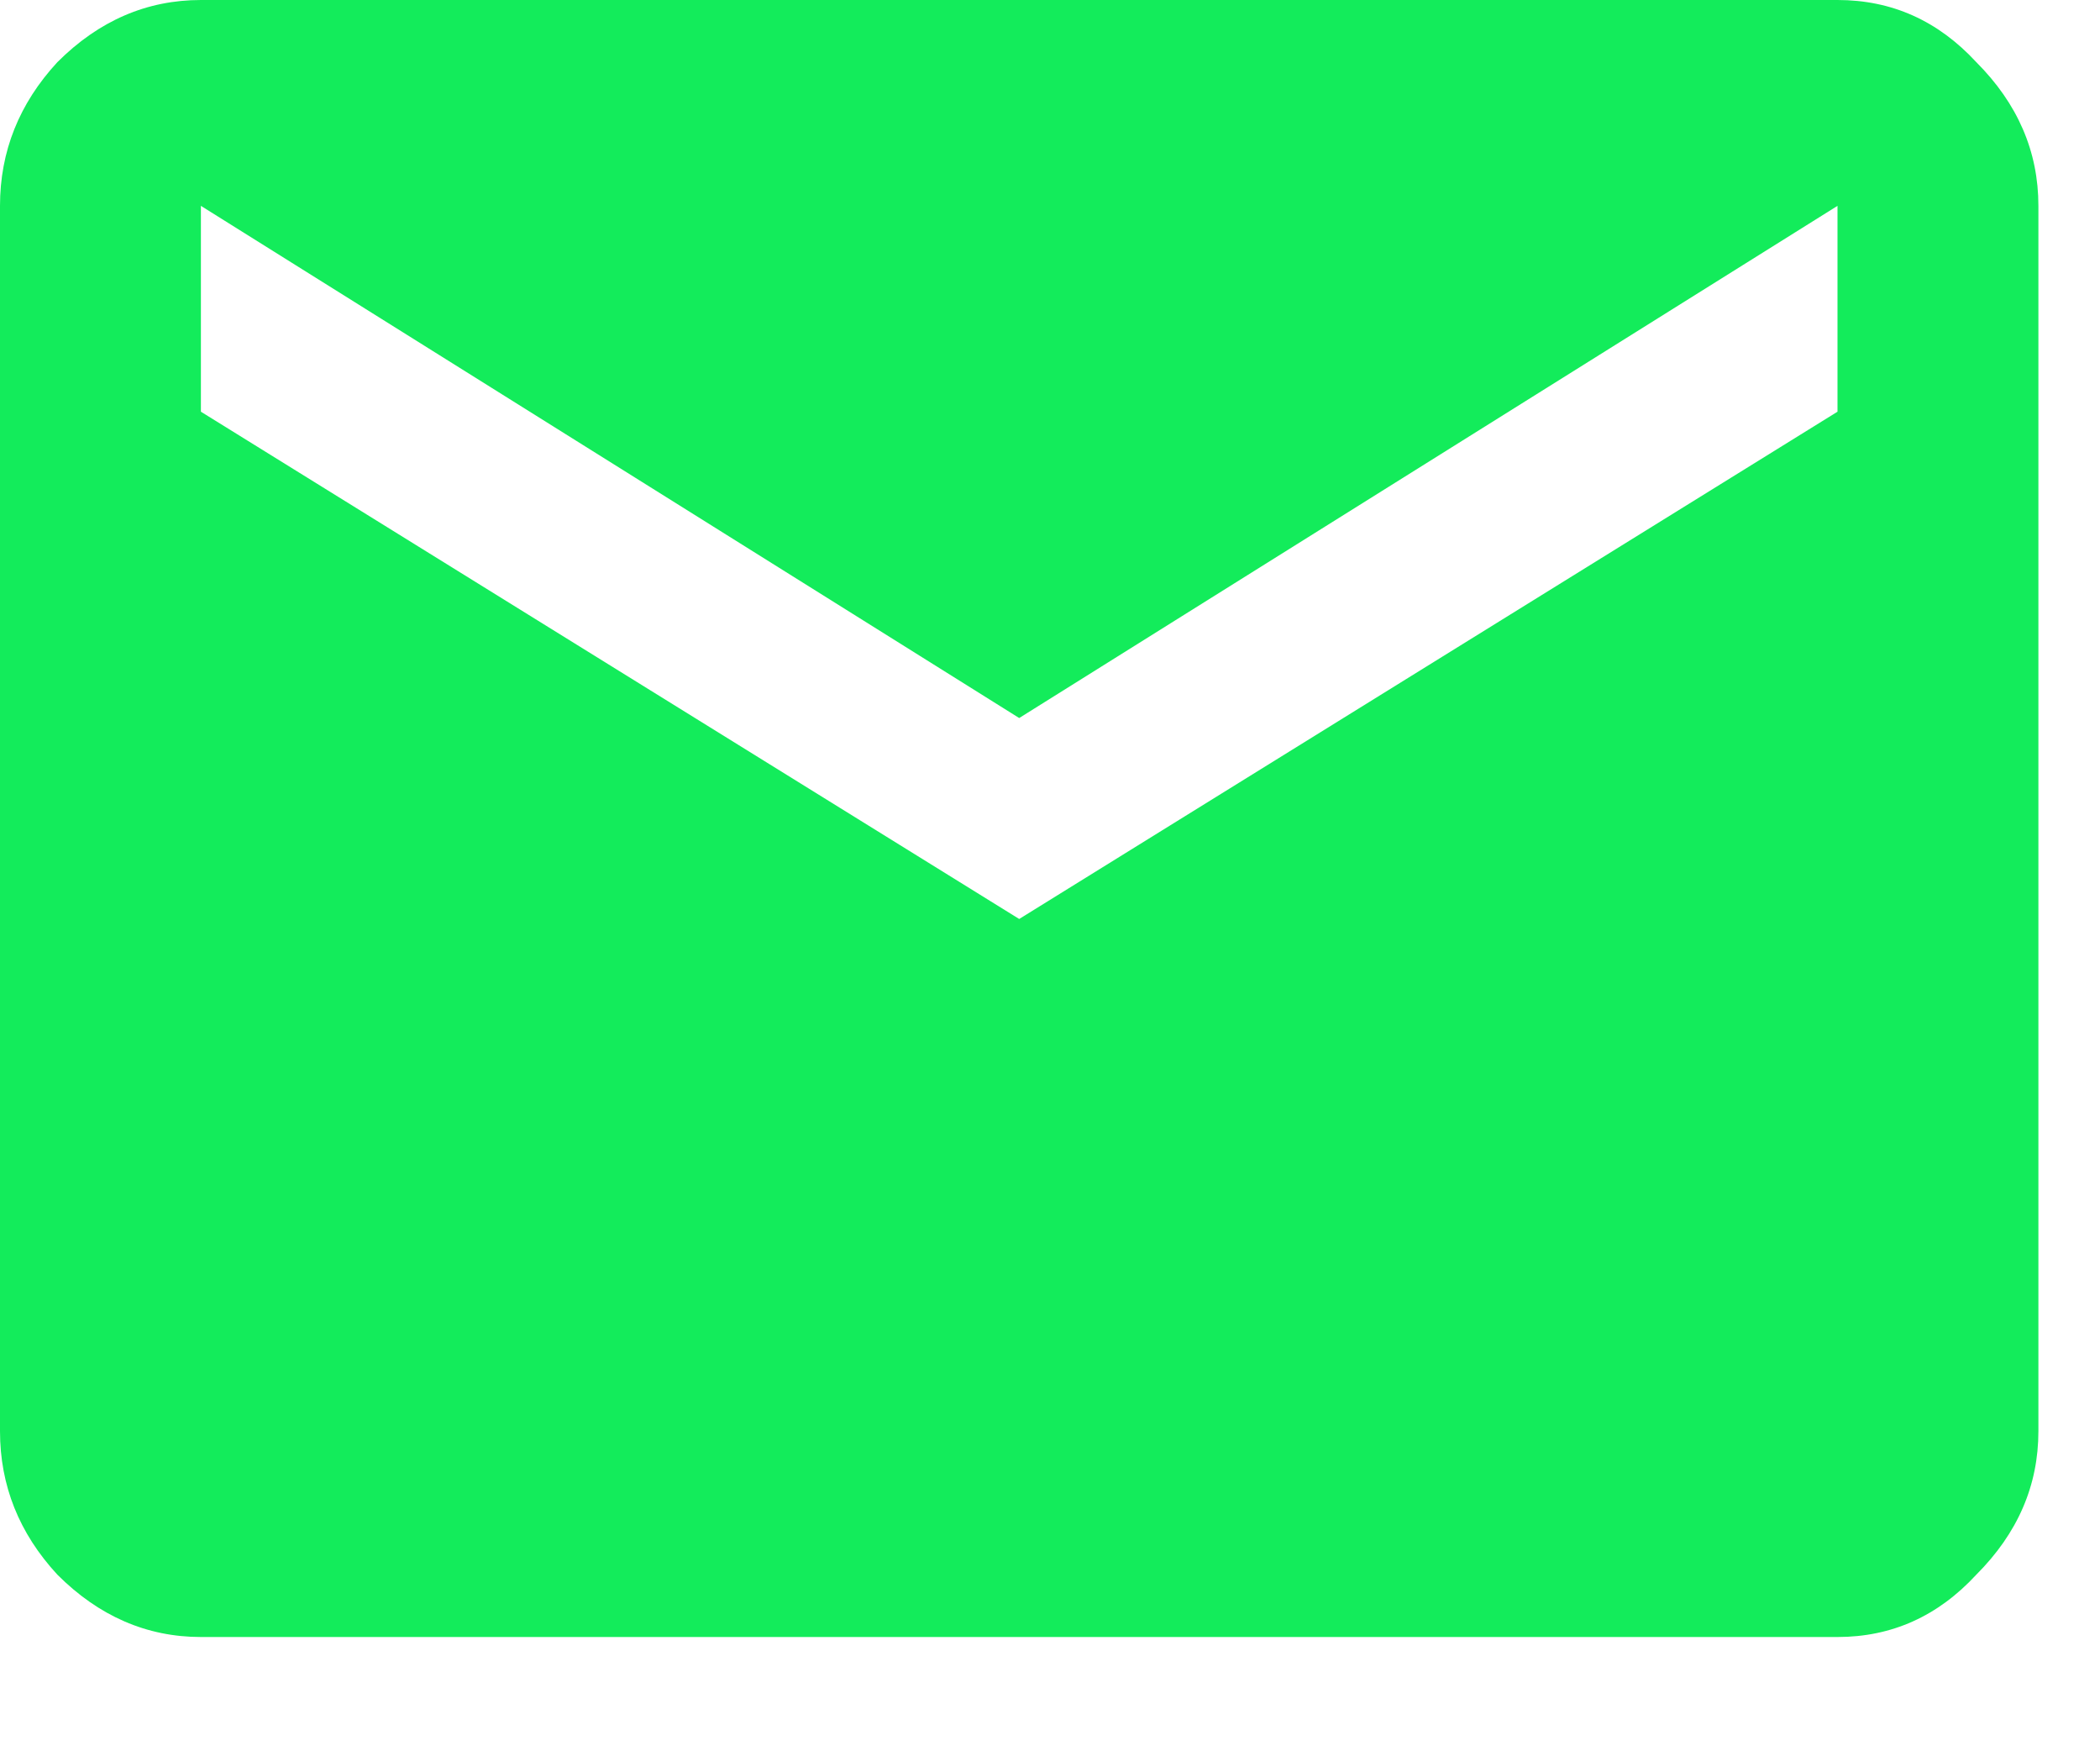
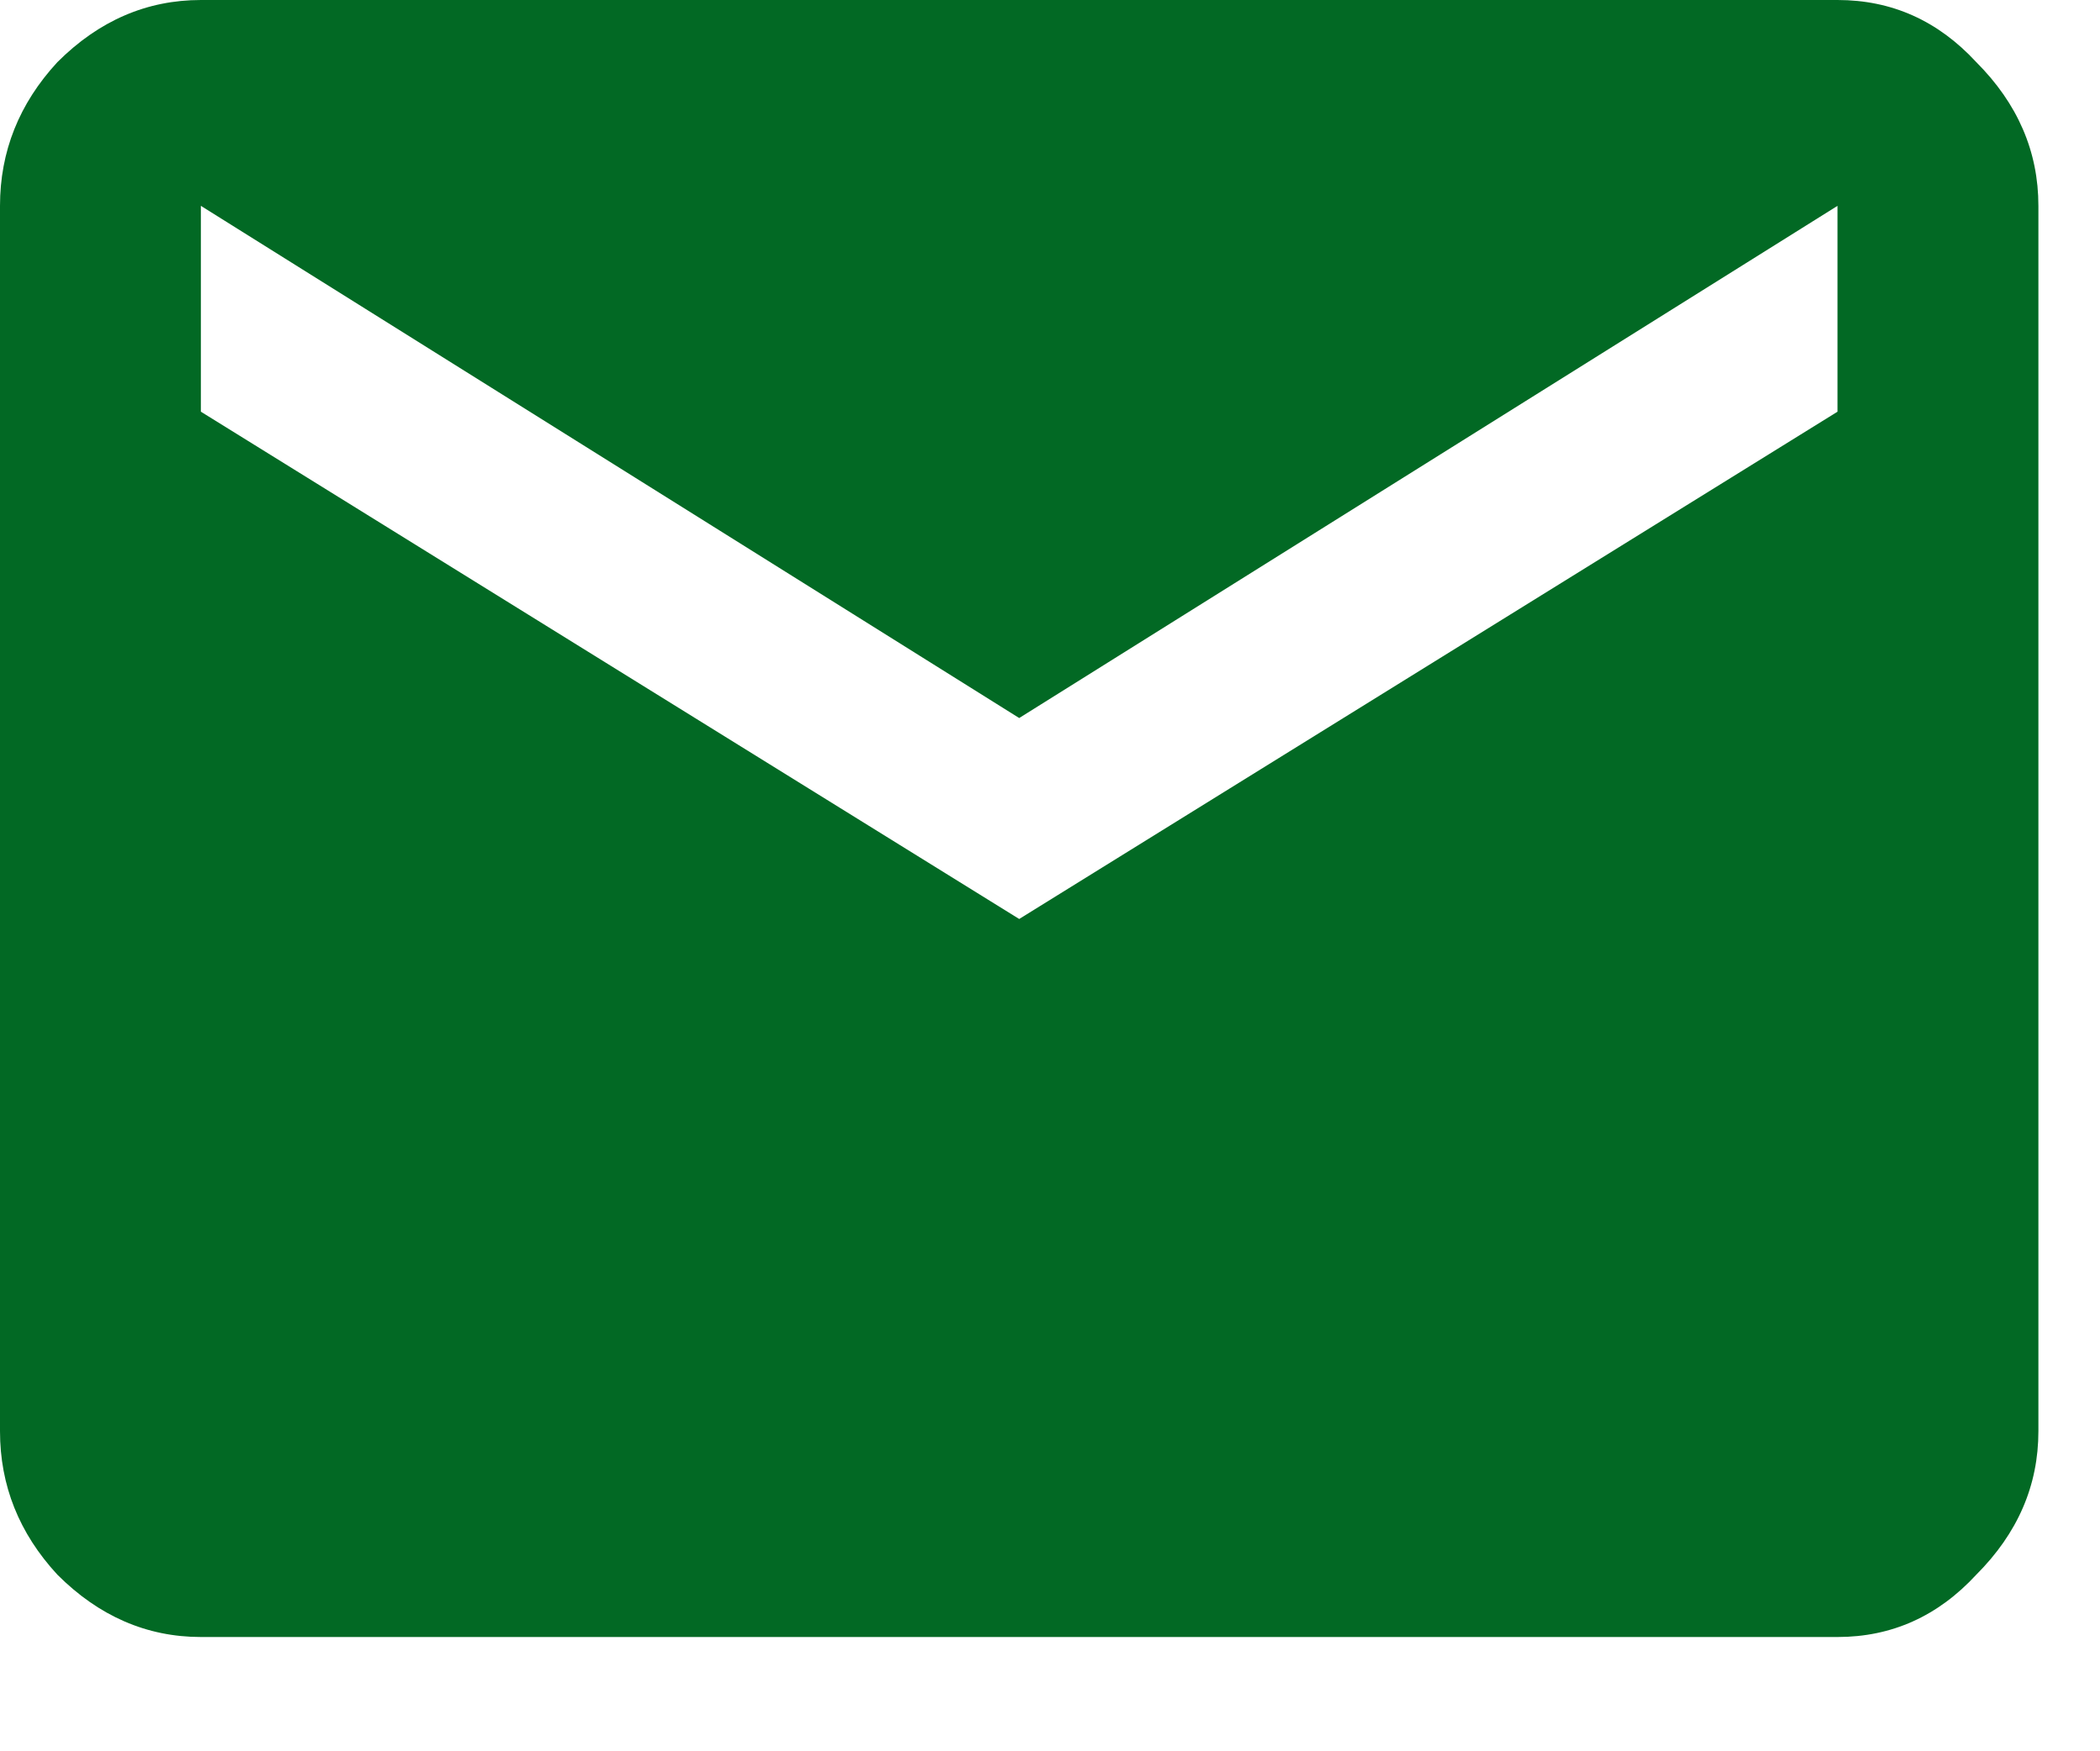
<svg xmlns="http://www.w3.org/2000/svg" width="12" height="10" viewBox="0 0 12 10" fill="none">
-   <path d="M10.5 2.352V1.176L5.824 4.102L1.148 1.176V2.352L5.824 5.25L10.5 2.352ZM10.5 0C10.81 0 11.074 0.118 11.293 0.355C11.53 0.592 11.648 0.866 11.648 1.176V8.176C11.648 8.486 11.53 8.759 11.293 8.996C11.074 9.233 10.81 9.352 10.5 9.352H1.148C0.839 9.352 0.565 9.233 0.328 8.996C0.109 8.759 0 8.486 0 8.176V1.176C0 0.866 0.109 0.592 0.328 0.355C0.565 0.118 0.839 0 1.148 0H10.5Z" fill="#13EC5B" />
+   <path d="M10.5 2.352V1.176L5.824 4.102L1.148 1.176V2.352L5.824 5.25L10.5 2.352ZM10.5 0C10.81 0 11.074 0.118 11.293 0.355C11.53 0.592 11.648 0.866 11.648 1.176V8.176C11.648 8.486 11.53 8.759 11.293 8.996C11.074 9.233 10.81 9.352 10.5 9.352H1.148C0.839 9.352 0.565 9.233 0.328 8.996C0.109 8.759 0 8.486 0 8.176V1.176C0 0.866 0.109 0.592 0.328 0.355C0.565 0.118 0.839 0 1.148 0H10.5Z" fill="#026924" />
</svg>
